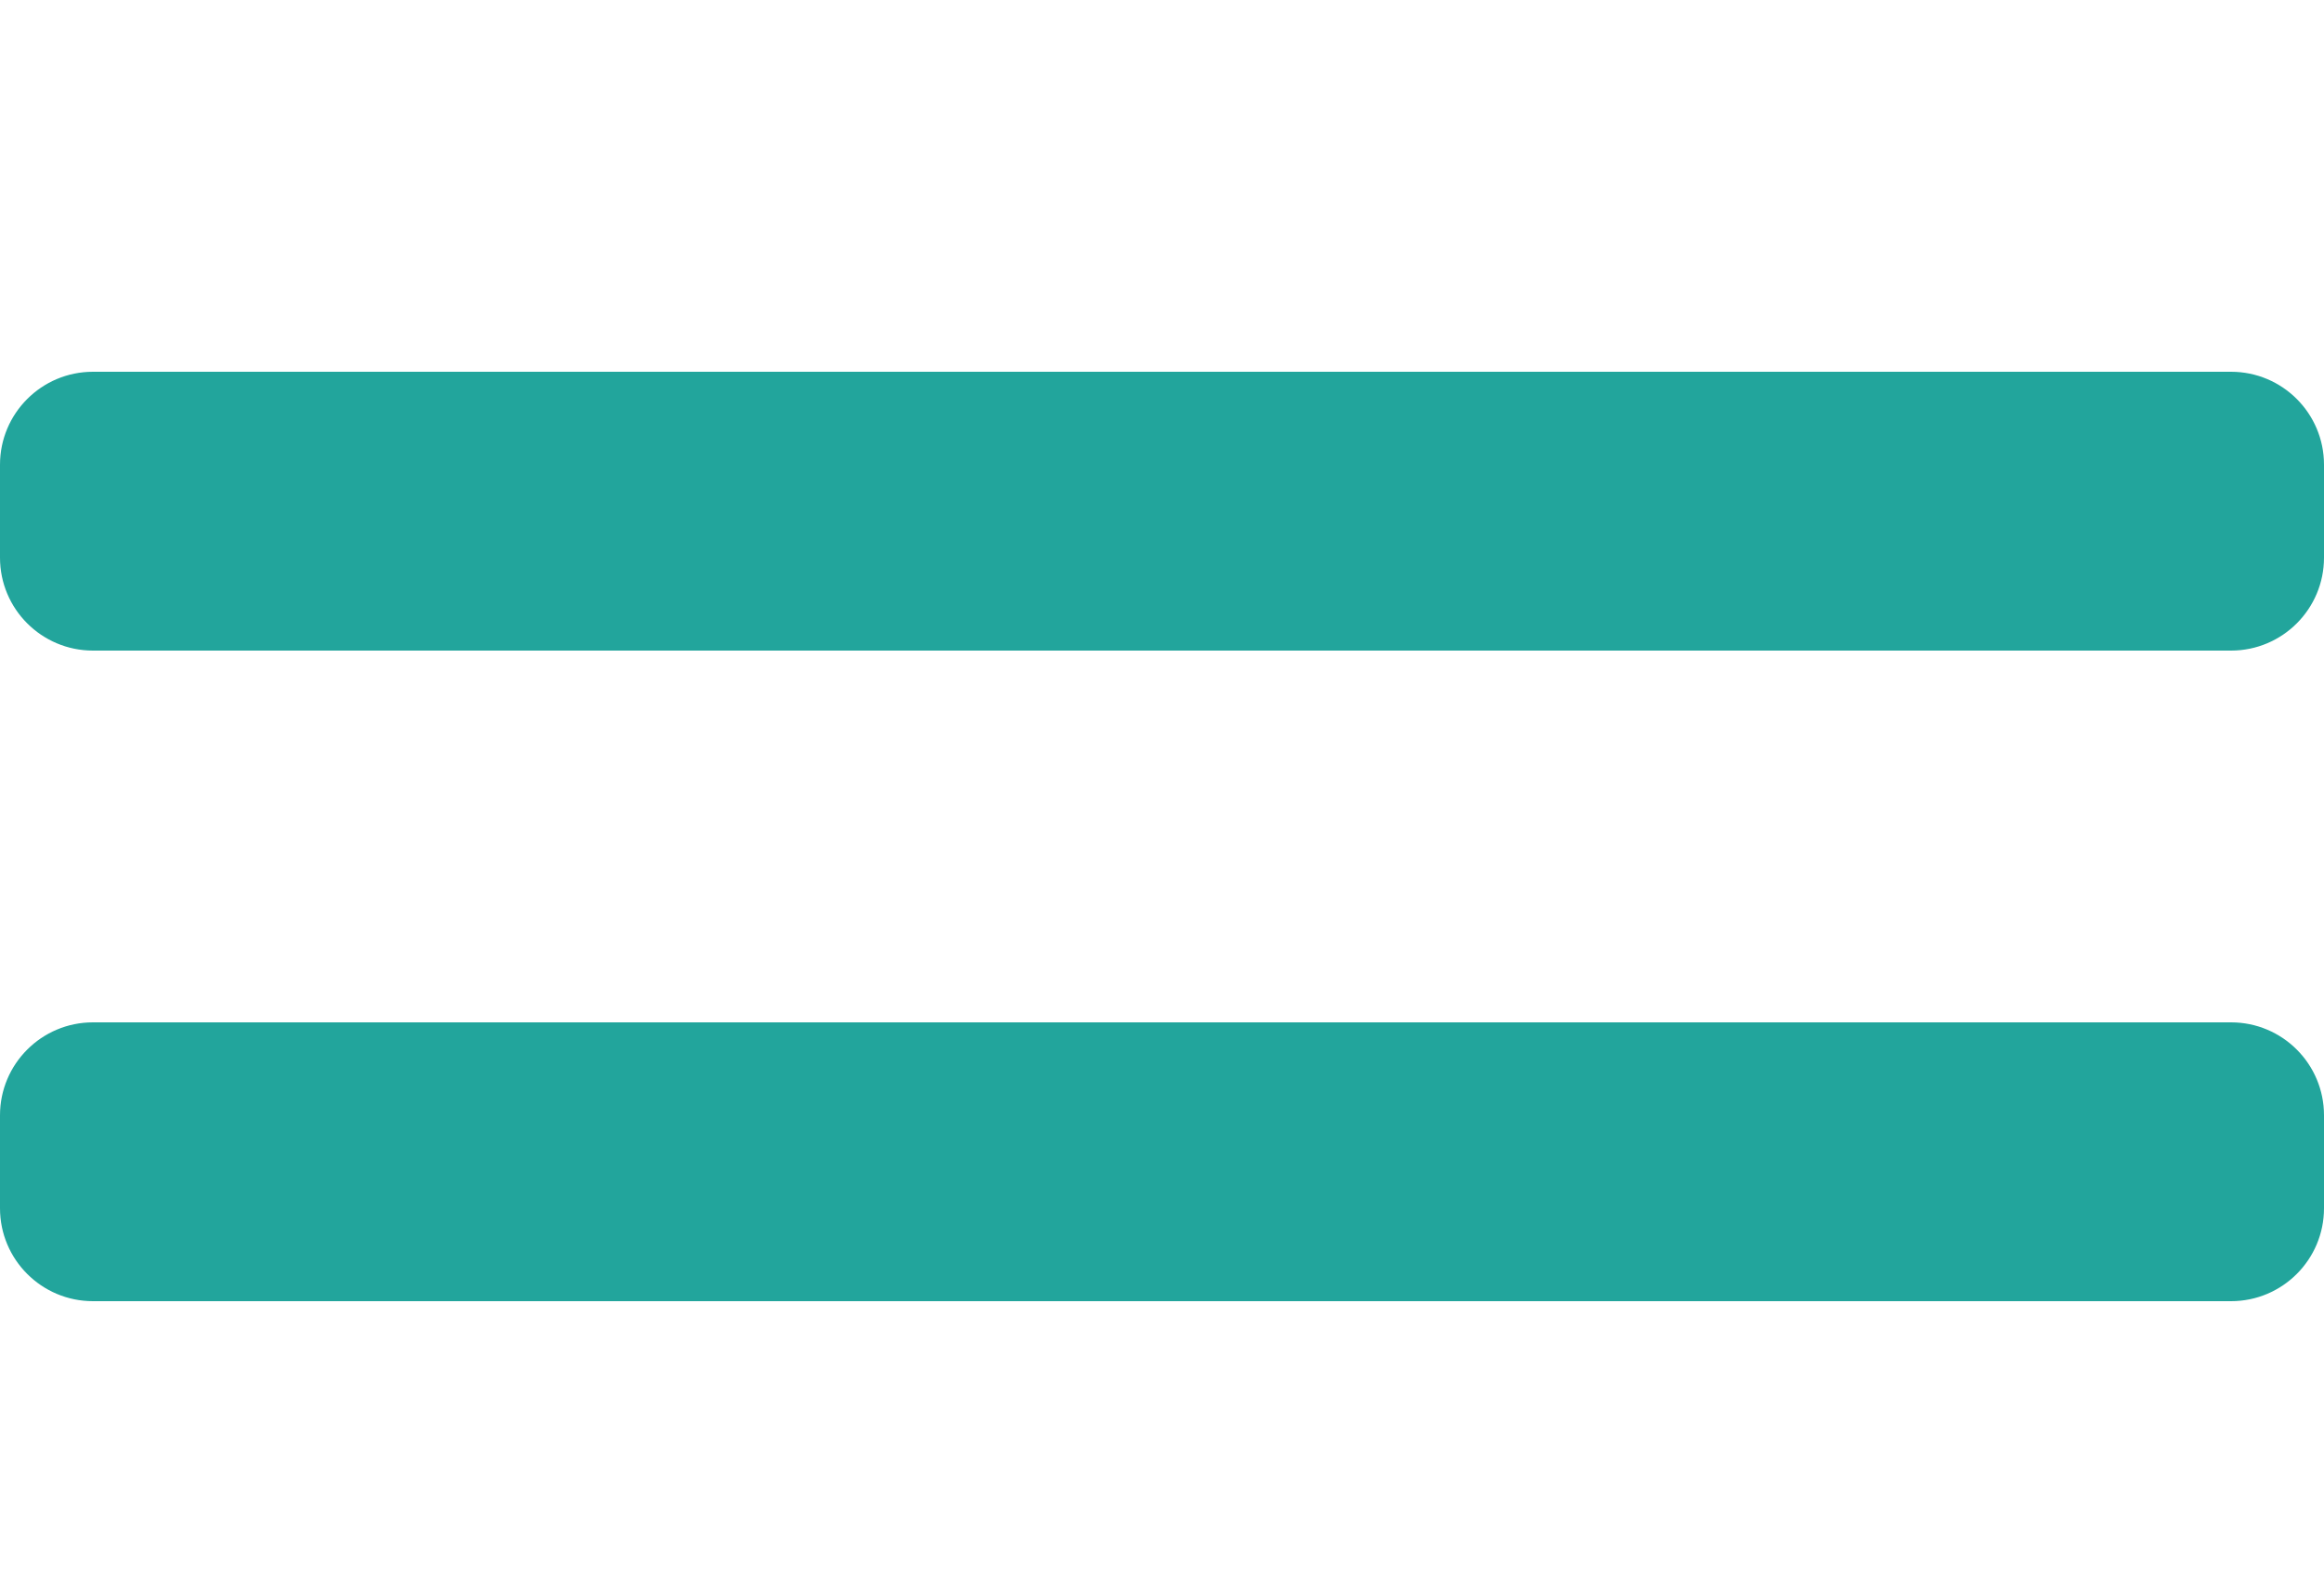
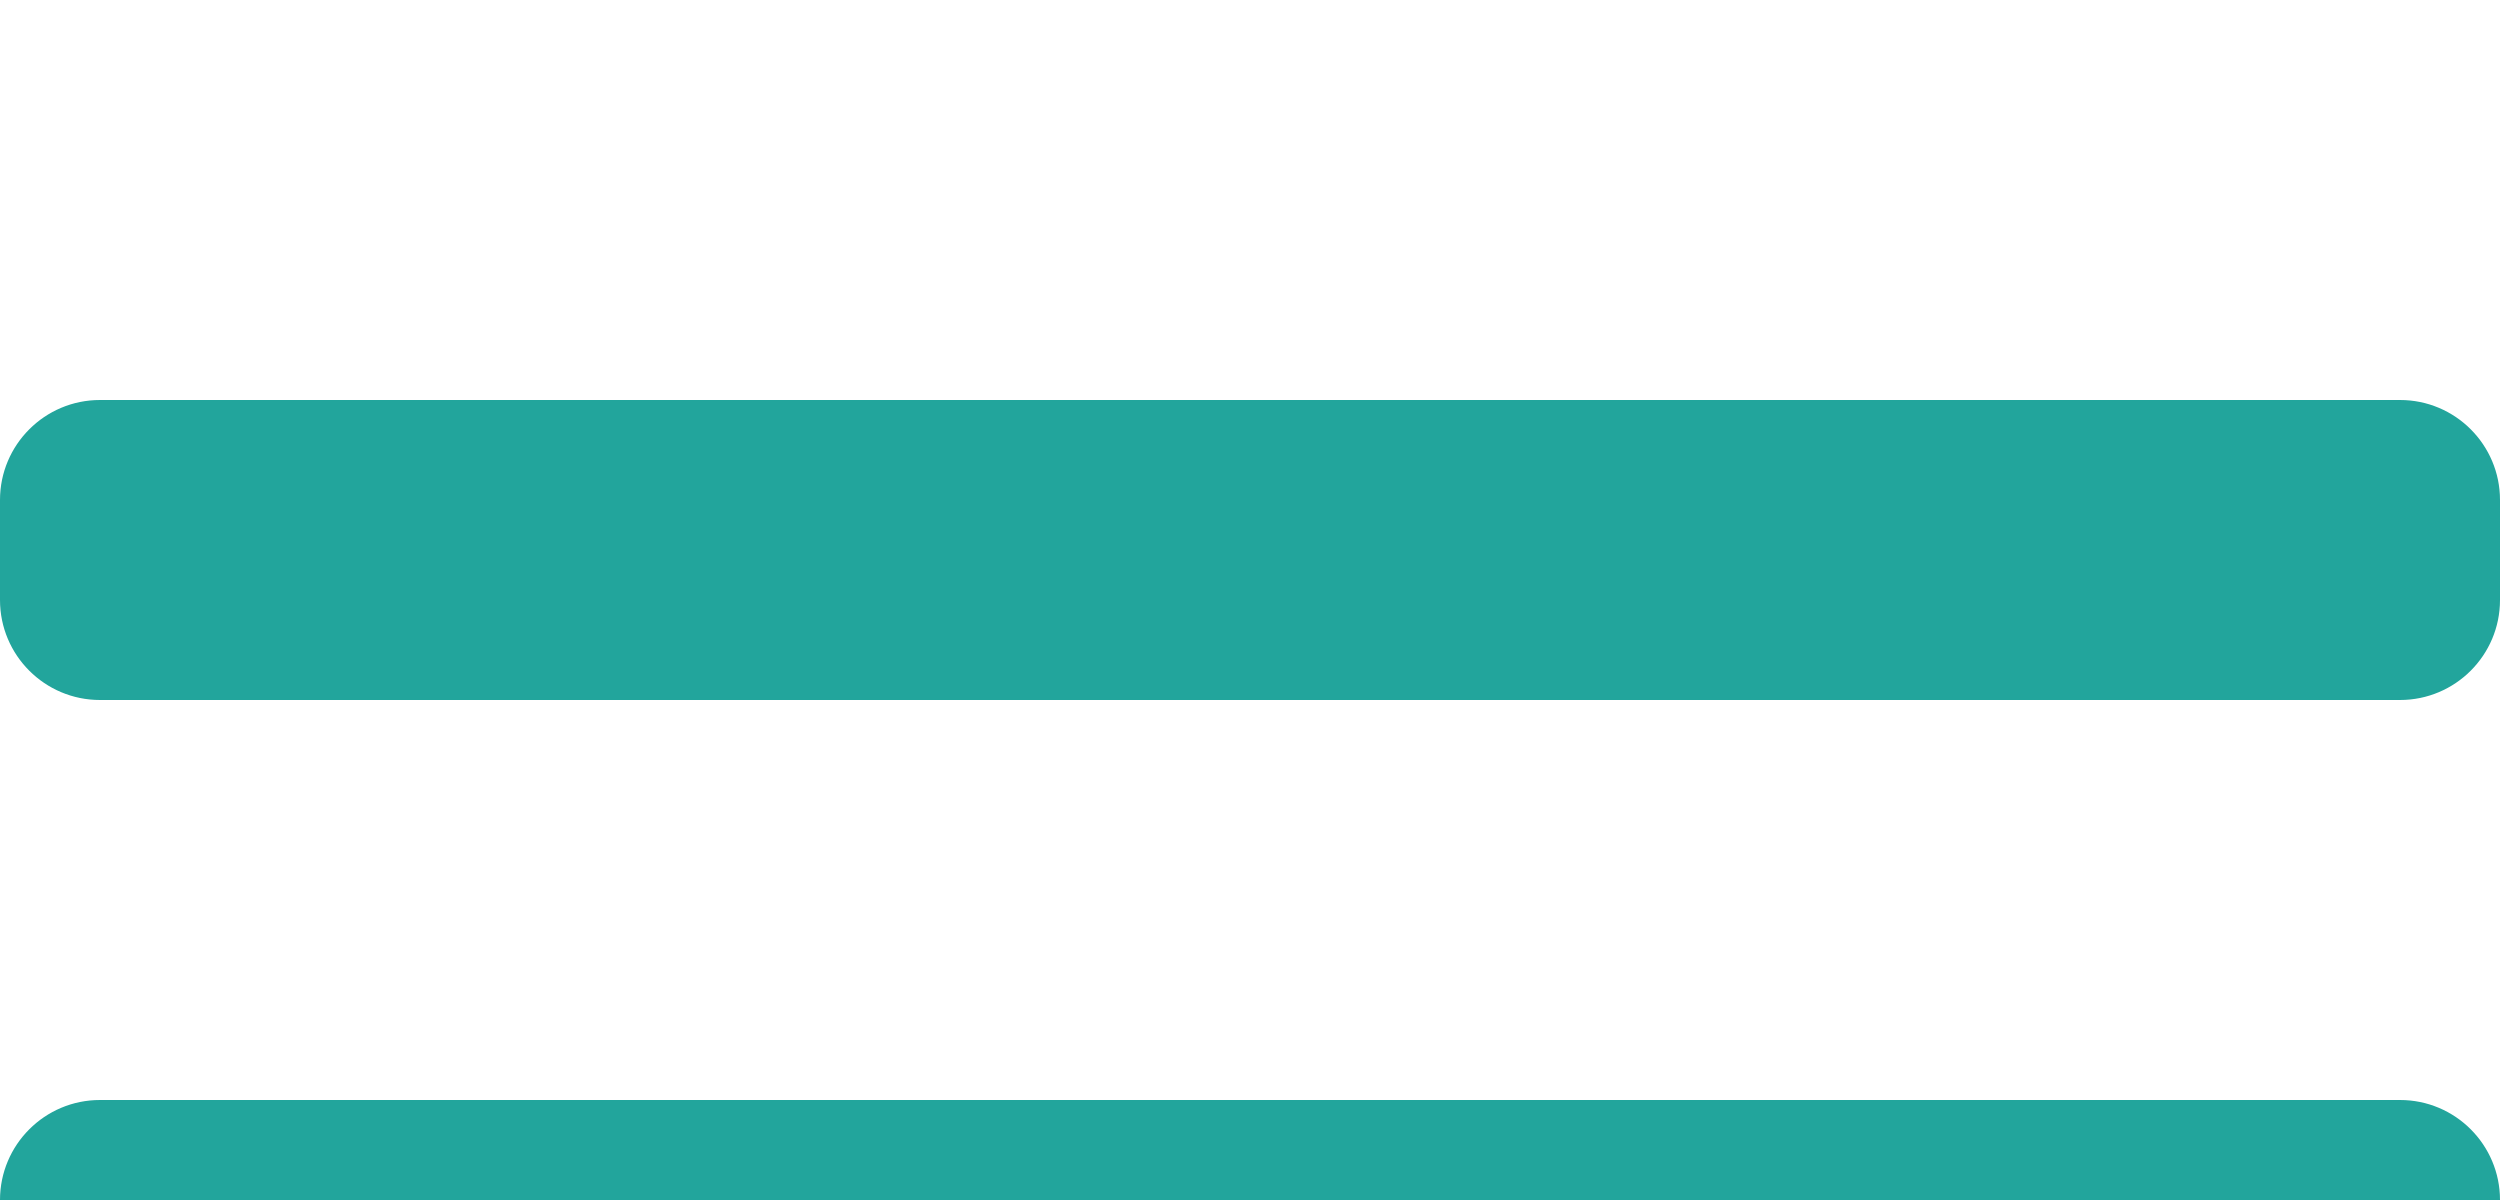
- <svg xmlns="http://www.w3.org/2000/svg" width="25" height="17" viewBox="0 0 25 17">
+ <svg xmlns="http://www.w3.org/2000/svg" viewBox="0 0 25 12">
  <g id="Group_36" data-name="Group 36">
    <rect id="top-bar" data-name="Rectangle 29" width="3" height="25" rx="1" transform="translate(0 0) rotate(270)" fill="#22a59c" />
    <rect id="middle-bar" data-name="Rectangle 30" width="3" height="25" rx="1" transform="translate(0 7) rotate(270)" fill="#22a59c" />
    <rect id="bottom-bar" data-name="Rectangle 31" width="3" height="25" rx="1" transform="translate(0 14) rotate(270)" fill="#22a59c" />
  </g>
</svg>
